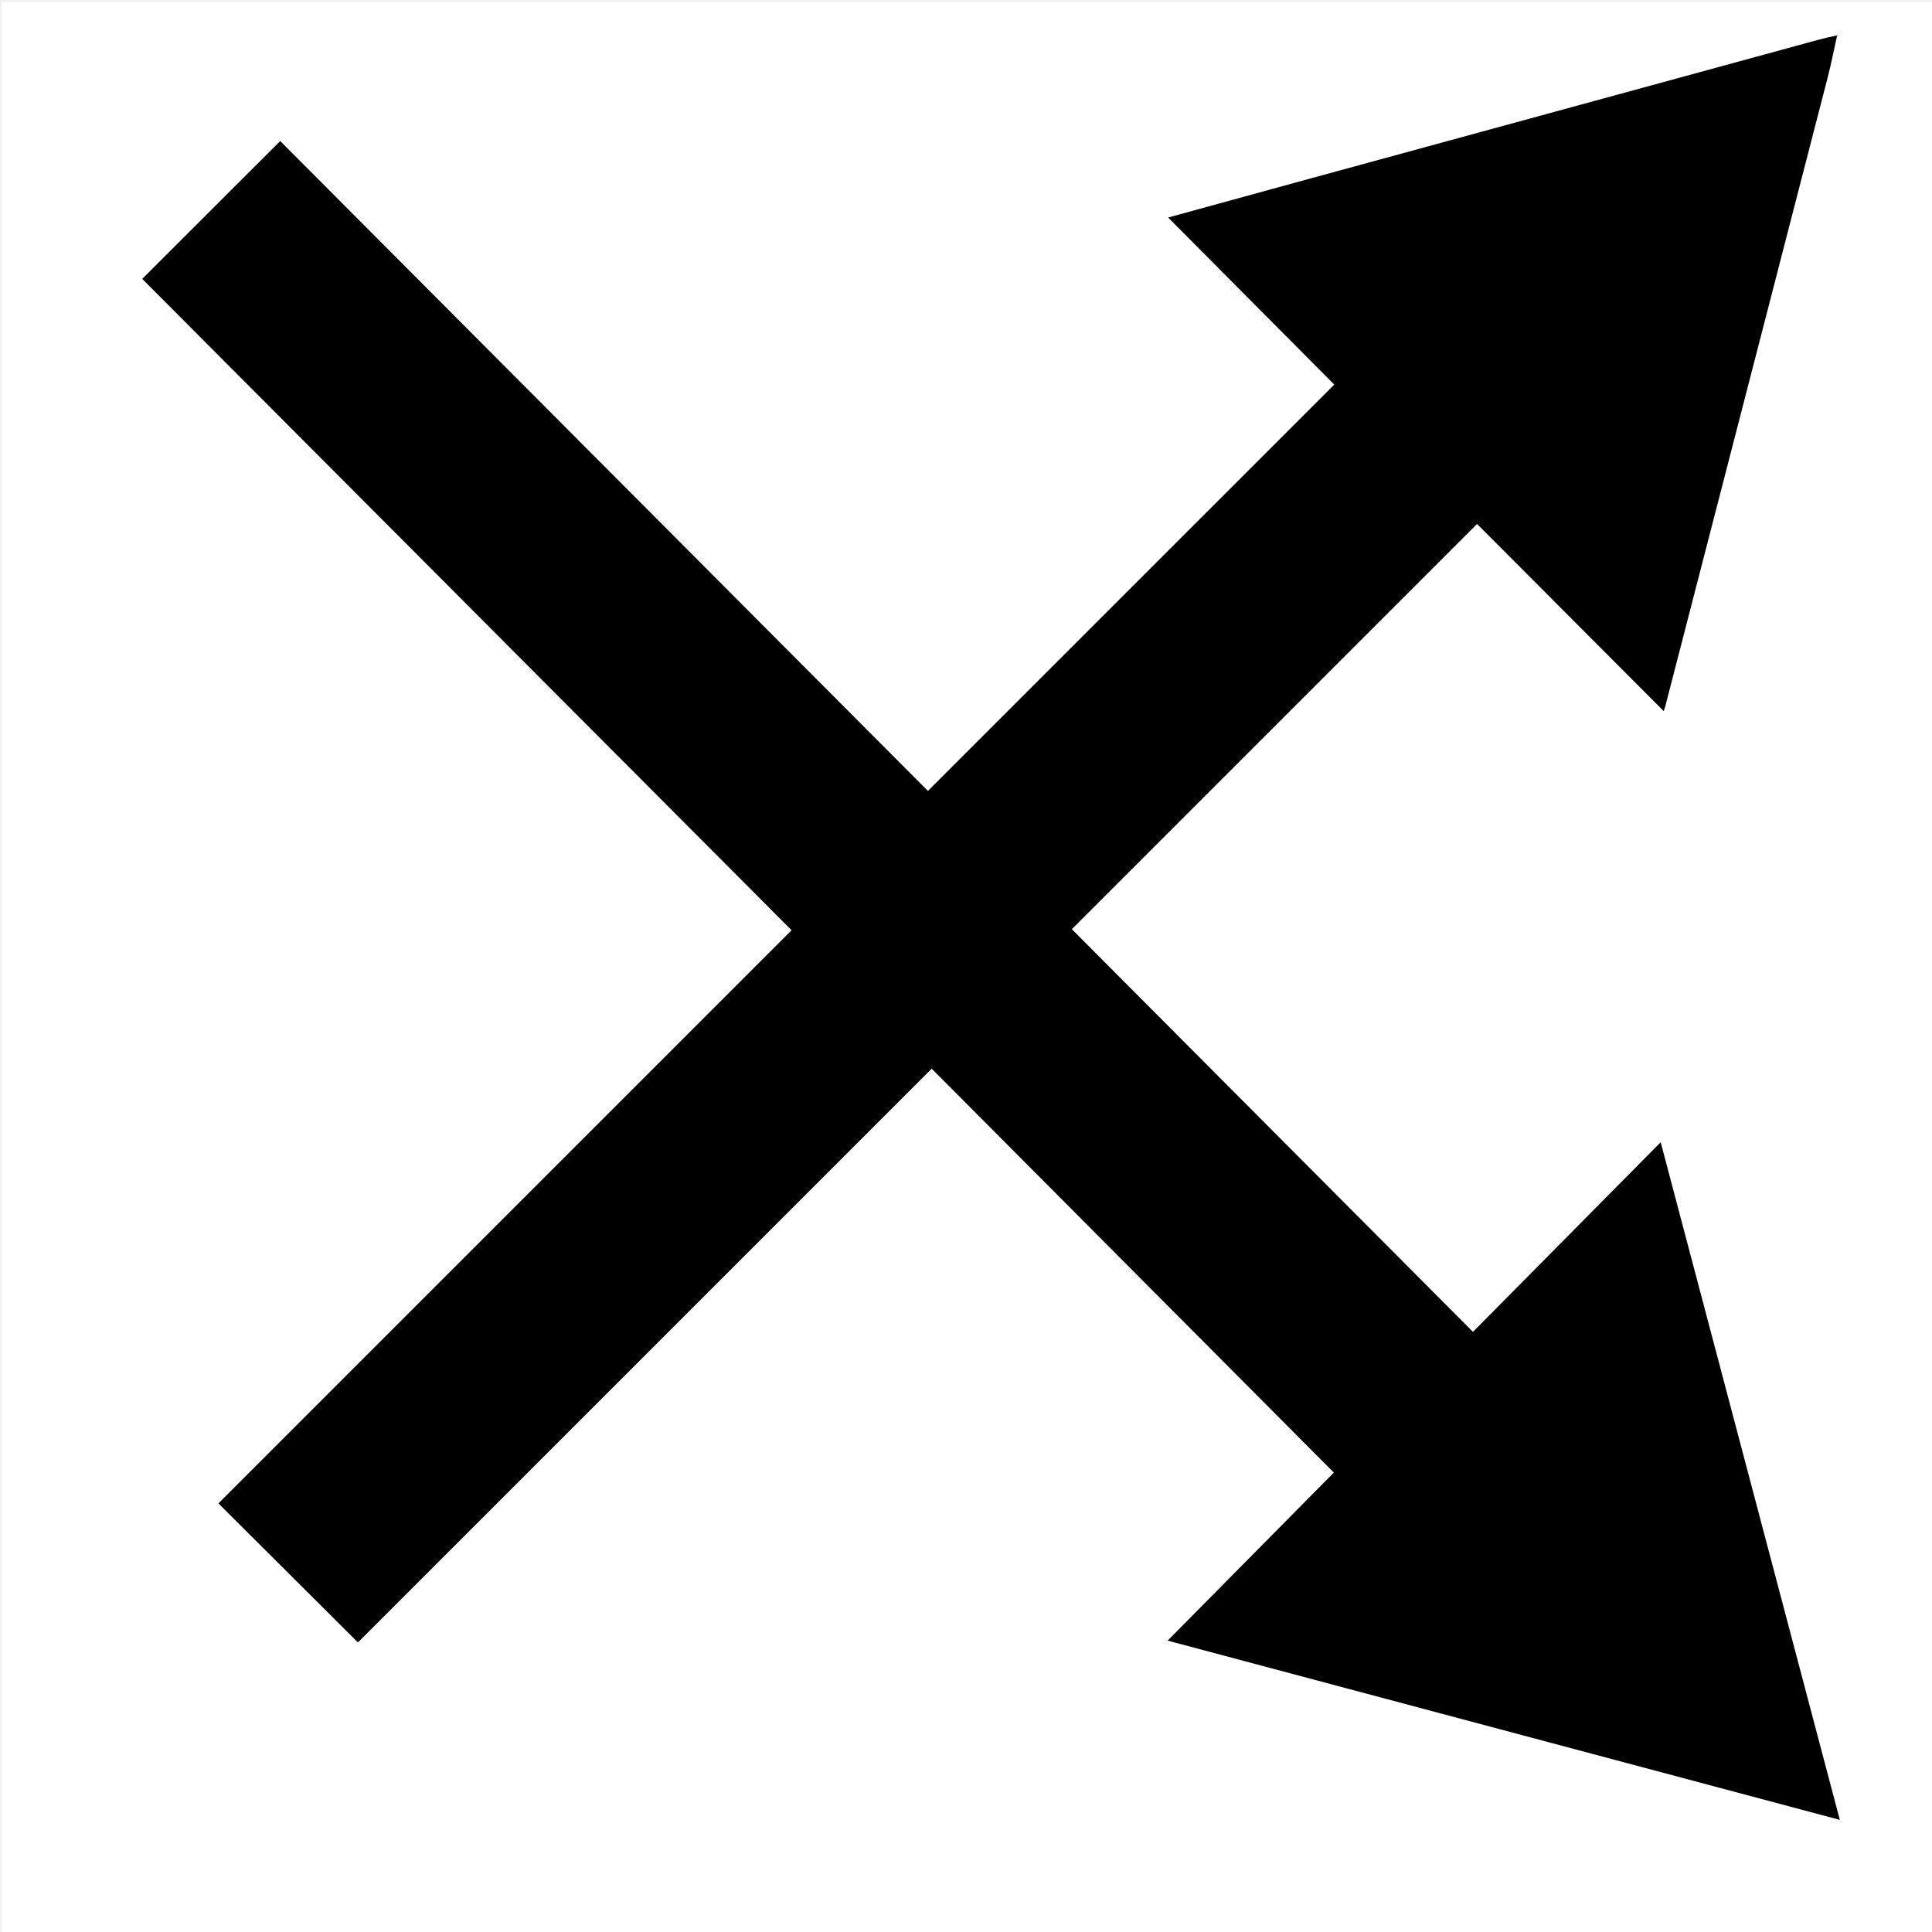
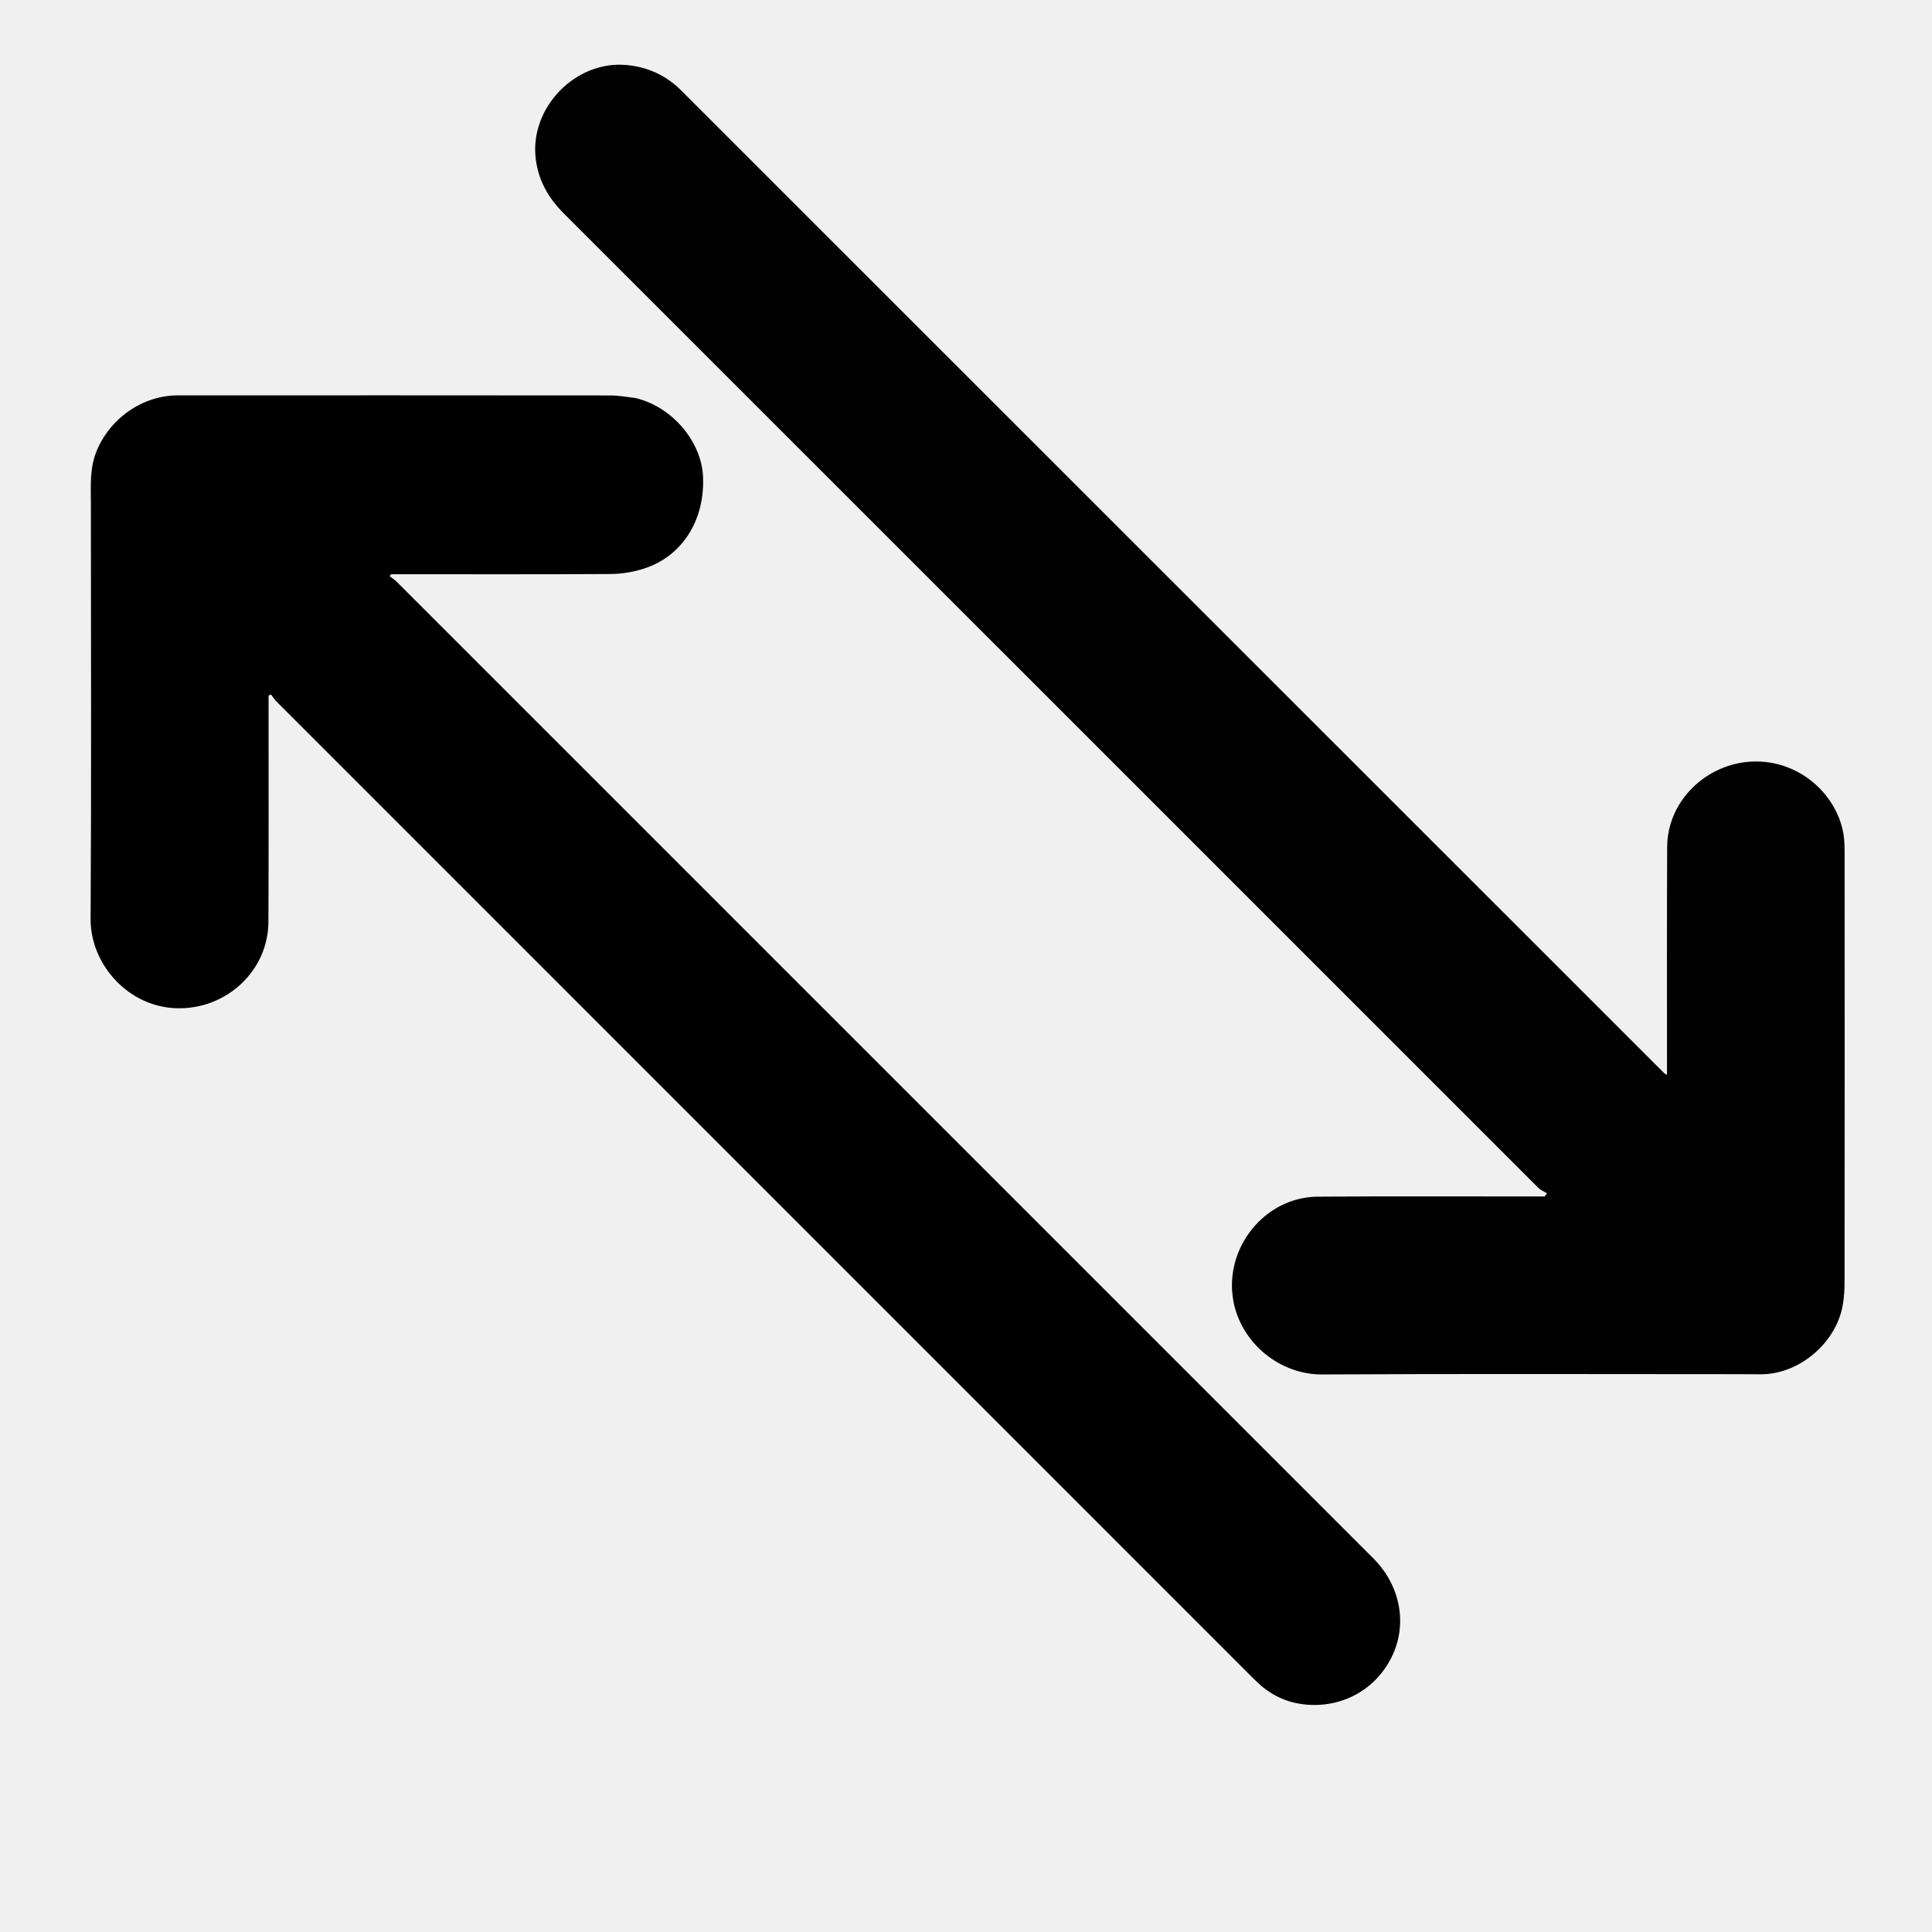
<svg xmlns="http://www.w3.org/2000/svg" version="1.1" id="Layer_1" x="0px" y="0px" width="100%" viewBox="0 0 1080 1080" enable-background="new 0 0 1080 1080" xml:space="preserve">
-   <path fill="#FFFFFF" opacity="1" stroke="none" d=" M628,1081   C418.691,1081 209.882,1081 1.036,1081   C1.036,721.066 1.036,361.131 1.036,1.098   C360.893,1.098 720.786,1.098 1080.839,1.098   C1080.839,361 1080.839,721 1080.839,1081   C930.131,1081 779.315,1081 628,1081  M1026.234,19.8   C1022.792,20.663 1019.334,21.463 1015.912,22.397   C918.658,48.943 821.405,75.495 724.157,102.063   C700.638,108.489 677.134,114.973 653.002,121.601   C684.423,153.199 715.437,184.389 745.866,214.989   C670.243,290.612 594.881,365.974 518.718,442.137   C398.163,321.178 277.264,199.874 156.637,78.843   C130.536,104.923 104.892,130.546 79.511,155.905   C200.238,277 321.16,398.291 442.507,520.008   C335.653,626.862 228.725,733.79 122.106,840.408   C148.042,866.259 173.721,891.853 200.082,918.128   C306.672,811.536 413.61,704.598 520.825,597.381   C595.657,672.546 670.524,747.746 745.624,823.18   C715.052,854.092 684.173,885.314 652.722,917.115   C778.254,950.589 903.001,983.855 1028.463,1017.31   C995.004,890.737 961.778,765.043 928.334,638.526   C893.015,674.204 858.179,709.394 823.399,744.528   C748.231,669.069 673.404,593.952 599.161,519.422   C674.122,444.459 749.504,369.076 825.681,292.898   C860.233,327.537 895.115,362.507 930.009,397.489   C930.263,396.739 930.644,395.815 930.892,394.857   C961.158,277.732 991.43,160.609 1021.639,43.47   C1023.649,35.677 1025.184,27.761 1027.328,20.186   C1027.368,19.919 1027.409,19.652 1027.449,19.386   C1027.31,19.6 1027.171,19.814 1026.234,19.8  z" />
-   <path fill="#000000" opacity="1" stroke="none" d=" M1026.939,19.903   C1025.184,27.761 1023.649,35.677 1021.639,43.47   C991.43,160.609 961.158,277.732 930.892,394.857   C930.644,395.815 930.263,396.739 930.009,397.489   C895.115,362.507 860.233,327.537 825.681,292.898   C749.504,369.076 674.122,444.459 599.161,519.422   C673.404,593.952 748.231,669.069 823.399,744.528   C858.179,709.394 893.015,674.204 928.334,638.526   C961.778,765.043 995.004,890.737 1028.463,1017.31   C903.001,983.855 778.254,950.589 652.722,917.115   C684.173,885.314 715.052,854.092 745.624,823.18   C670.524,747.746 595.657,672.546 520.825,597.381   C413.61,704.598 306.672,811.536 200.082,918.128   C173.721,891.853 148.042,866.259 122.106,840.408   C228.725,733.79 335.653,626.862 442.507,520.008   C321.16,398.291 200.238,277 79.511,155.905   C104.892,130.546 130.536,104.923 156.637,78.843   C277.264,199.874 398.163,321.178 518.718,442.137   C594.881,365.974 670.243,290.612 745.866,214.989   C715.437,184.389 684.423,153.199 653.002,121.601   C677.134,114.973 700.638,108.489 724.157,102.063   C821.405,75.495 918.658,48.943 1015.912,22.397   C1019.334,21.463 1022.792,20.663 1026.607,19.885   C1026.98,19.969 1026.939,19.903 1026.939,19.903  z" />
-   <path fill="#000000" opacity="1" stroke="none" d=" M1027.006,19.999   C1027.171,19.814 1027.31,19.6 1027.449,19.386   C1027.409,19.652 1027.368,19.919 1027.134,20.044   C1026.939,19.903 1026.98,19.969 1027.006,19.999  z" />
+   <path fill="none" opacity="1" stroke="none" d=" M567,1081   C378.022,1081 189.544,1081 1.033,1081   C1.033,721.063 1.033,361.127 1.033,1.095   C360.895,1.095 720.79,1.095 1080.843,1.095   C1080.843,361 1080.843,721 1080.843,1081   C909.793,1081 738.646,1081 567,1081  M380.353,50.14   C372.092,41.98 362.167,37.541 350.612,36.381   C321.682,33.476 295.715,60.397 299.528,89.213   C301.13,101.324 306.72,110.899 315.302,119.474   C496.855,300.896 678.299,482.426 859.806,663.893   C861.161,665.248 863.091,666.029 864.753,667.079   C864.324,667.663 863.896,668.247 863.467,668.831   C861.866,668.831 860.265,668.83 858.664,668.831   C817.999,668.844 777.332,668.662 736.668,668.935   C706.754,669.135 683.967,698.012 689.483,727.408   C693.863,750.754 715.38,768.462 739.056,768.329   C816.052,767.897 893.052,768.167 970.051,768.172   C974.882,768.173 979.714,768.257 984.545,768.239   C1005.137,768.164 1025.278,751.758 1029.773,731.273   C1031.42,723.768 1031.122,715.762 1031.13,707.984   C1031.218,631.486 1031.195,554.987 1031.153,478.488   C1031.151,474.173 1031.176,469.771 1030.392,465.558   C1026.213,443.072 1004.876,424.664 979.578,425.715   C953.859,426.783 932.092,447.675 931.958,473.366   C931.747,514.031 931.874,554.697 931.858,595.363   C931.857,597.082 931.858,598.8 931.858,600.913   C930.898,600.311 930.577,600.183 930.352,599.959   C747.184,416.854 564.021,233.742 380.353,50.14  M354.907,222.35   C350.288,221.9 345.67,221.062 341.051,221.058   C260.557,220.978 180.063,220.993 99.569,221.006   C79.519,221.01 61.107,234.051 53.756,252.778   C50.09,262.117 50.796,271.672 50.8,281.282   C50.829,358.776 51.12,436.272 50.65,513.764   C50.498,538.73 71.392,562.912 98.911,563.625   C126.409,564.337 149.907,542.803 150.045,515.386   C150.25,474.89 150.123,434.393 150.137,393.896   C150.138,392.194 150.137,390.493 150.137,388.791   C150.588,388.605 151.039,388.419 151.489,388.233   C152.511,389.547 153.404,390.99 154.572,392.159   C335.439,573.067 516.325,753.956 697.214,934.844   C699.335,936.964 701.427,939.12 703.638,941.143   C711.539,948.375 720.92,952.347 731.555,952.992   C752.08,954.238 770.26,943.264 778.617,924.866   C786.751,906.956 782.495,885.936 767.746,871.186   C585.684,689.116 403.623,507.045 221.542,324.993   C220.439,323.891 219.063,323.063 217.814,322.107   C218.099,321.738 218.384,321.369 218.669,321   C220.291,321 221.912,321 223.533,321   C262.863,321 302.194,321.122 341.523,320.871   C347.563,320.832 353.813,319.776 359.587,317.977   C381.175,311.253 394.096,290.971 392.998,266.443   C392.113,246.667 375.661,227.365 354.907,222.35  z" />
+   <path fill="#010101" opacity="1" stroke="none" d=" M380.606,50.385   C564.021,233.742 747.184,416.854 930.352,599.959   C930.577,600.183 930.898,600.311 931.858,600.913   C931.858,598.8 931.857,597.082 931.858,595.363   C931.874,554.697 931.747,514.031 931.958,473.366   C932.092,447.675 953.859,426.783 979.578,425.715   C1004.876,424.664 1026.213,443.072 1030.392,465.558   C1031.176,469.771 1031.151,474.173 1031.153,478.488   C1031.195,554.987 1031.218,631.486 1031.13,707.984   C1031.122,715.762 1031.42,723.768 1029.773,731.273   C1025.278,751.758 1005.137,768.164 984.545,768.239   C979.714,768.257 974.882,768.173 970.051,768.172   C893.052,768.167 816.052,767.897 739.056,768.329   C715.38,768.462 693.863,750.754 689.483,727.408   C683.967,698.012 706.754,669.135 736.668,668.935   C777.332,668.662 817.999,668.844 858.664,668.831   C860.265,668.83 861.866,668.831 863.467,668.831   C863.896,668.247 864.324,667.663 864.753,667.079   C863.091,666.029 861.161,665.248 859.806,663.893   C678.299,482.426 496.855,300.896 315.302,119.474   C306.72,110.899 301.13,101.324 299.528,89.213   C295.715,60.397 321.682,33.476 350.612,36.381   C362.167,37.541 372.092,41.98 380.606,50.385  z" />
+   <path fill="#000000" opacity="1" stroke="none" d=" M355.293,222.505   C375.661,227.365 392.113,246.667 392.998,266.443   C394.096,290.971 381.175,311.253 359.587,317.977   C353.813,319.776 347.563,320.832 341.523,320.871   C302.194,321.122 262.863,321 223.533,321   C221.912,321 220.291,321 218.669,321   C218.384,321.369 218.099,321.738 217.814,322.107   C219.063,323.063 220.439,323.891 221.542,324.993   C403.623,507.045 585.684,689.116 767.746,871.186   C782.495,885.936 786.751,906.956 778.617,924.866   C770.26,943.264 752.08,954.238 731.555,952.992   C720.92,952.347 711.539,948.375 703.638,941.143   C701.427,939.12 699.335,936.964 697.214,934.844   C516.325,753.956 335.439,573.067 154.572,392.159   C153.404,390.99 152.511,389.547 151.489,388.233   C151.039,388.419 150.588,388.605 150.137,388.791   C150.137,390.493 150.138,392.194 150.137,393.896   C150.123,434.393 150.25,474.89 150.045,515.386   C149.907,542.803 126.409,564.337 98.911,563.625   C71.392,562.912 50.498,538.73 50.65,513.764   C51.12,436.272 50.829,358.776 50.8,281.282   C50.796,271.672 50.09,262.117 53.756,252.778   C61.107,234.051 79.519,221.01 99.569,221.006   C180.063,220.993 260.557,220.978 341.051,221.058   C345.67,221.062 350.288,221.9 355.293,222.505  z" />
</svg>
